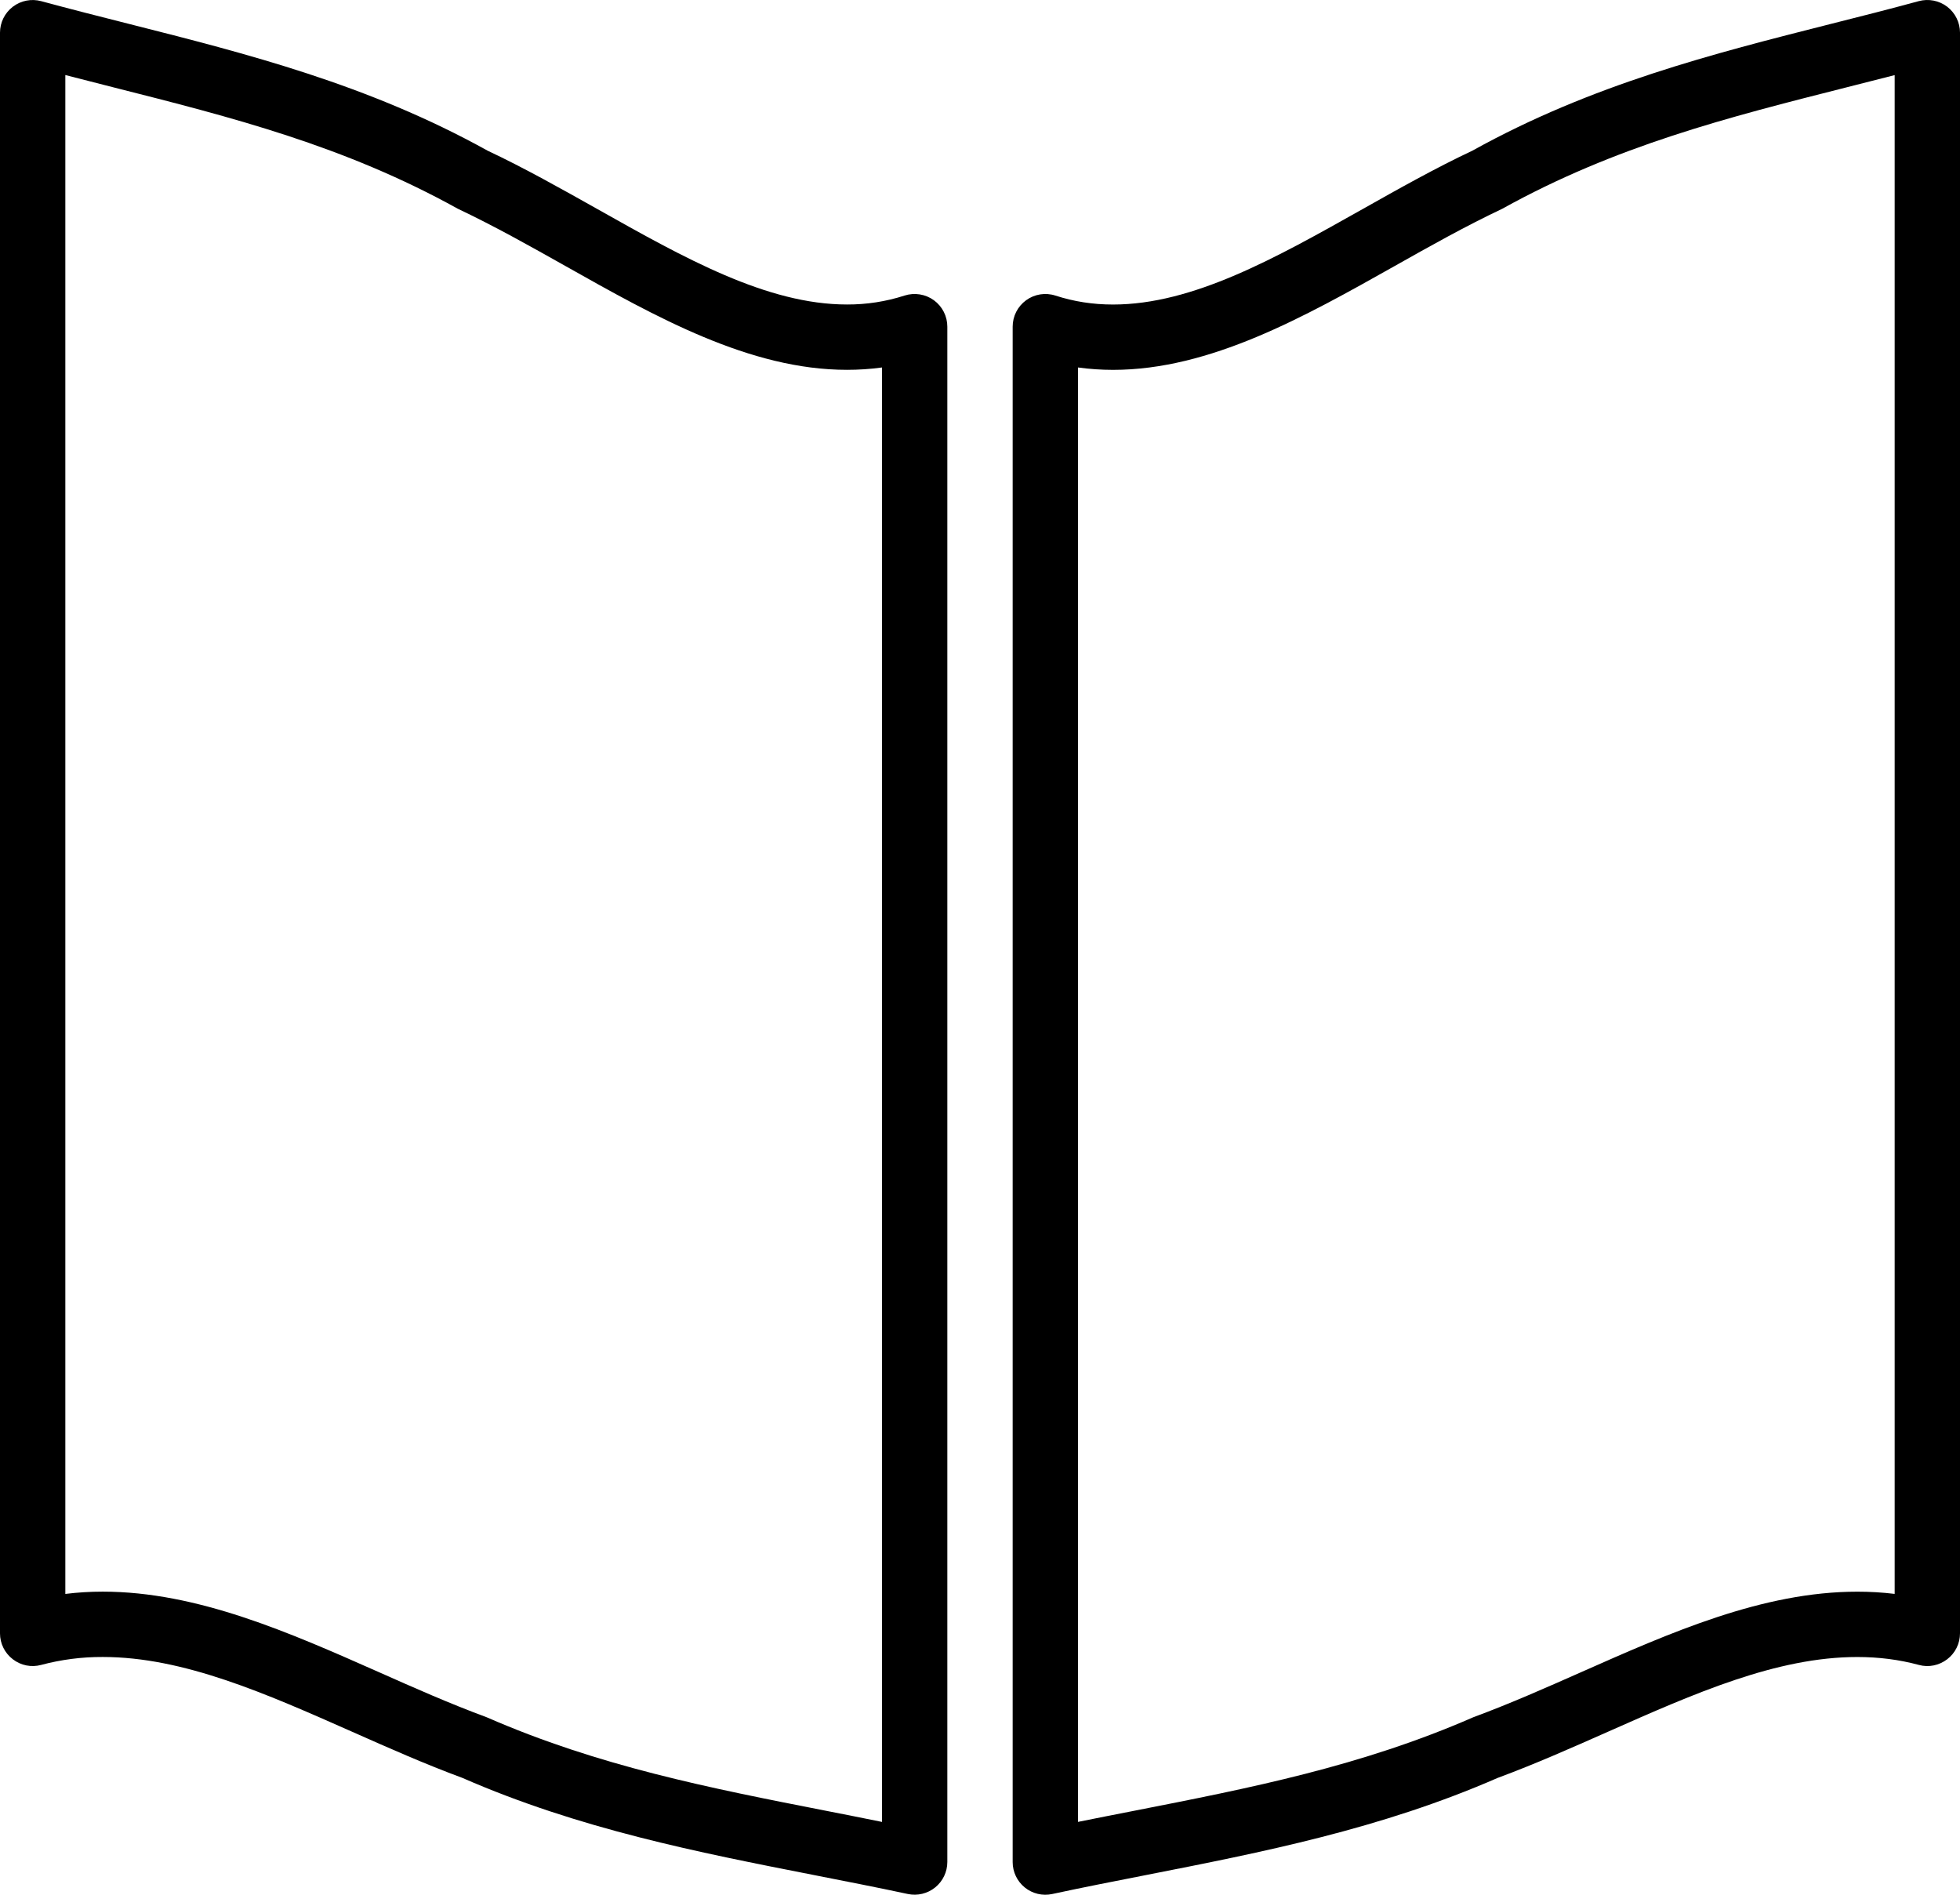
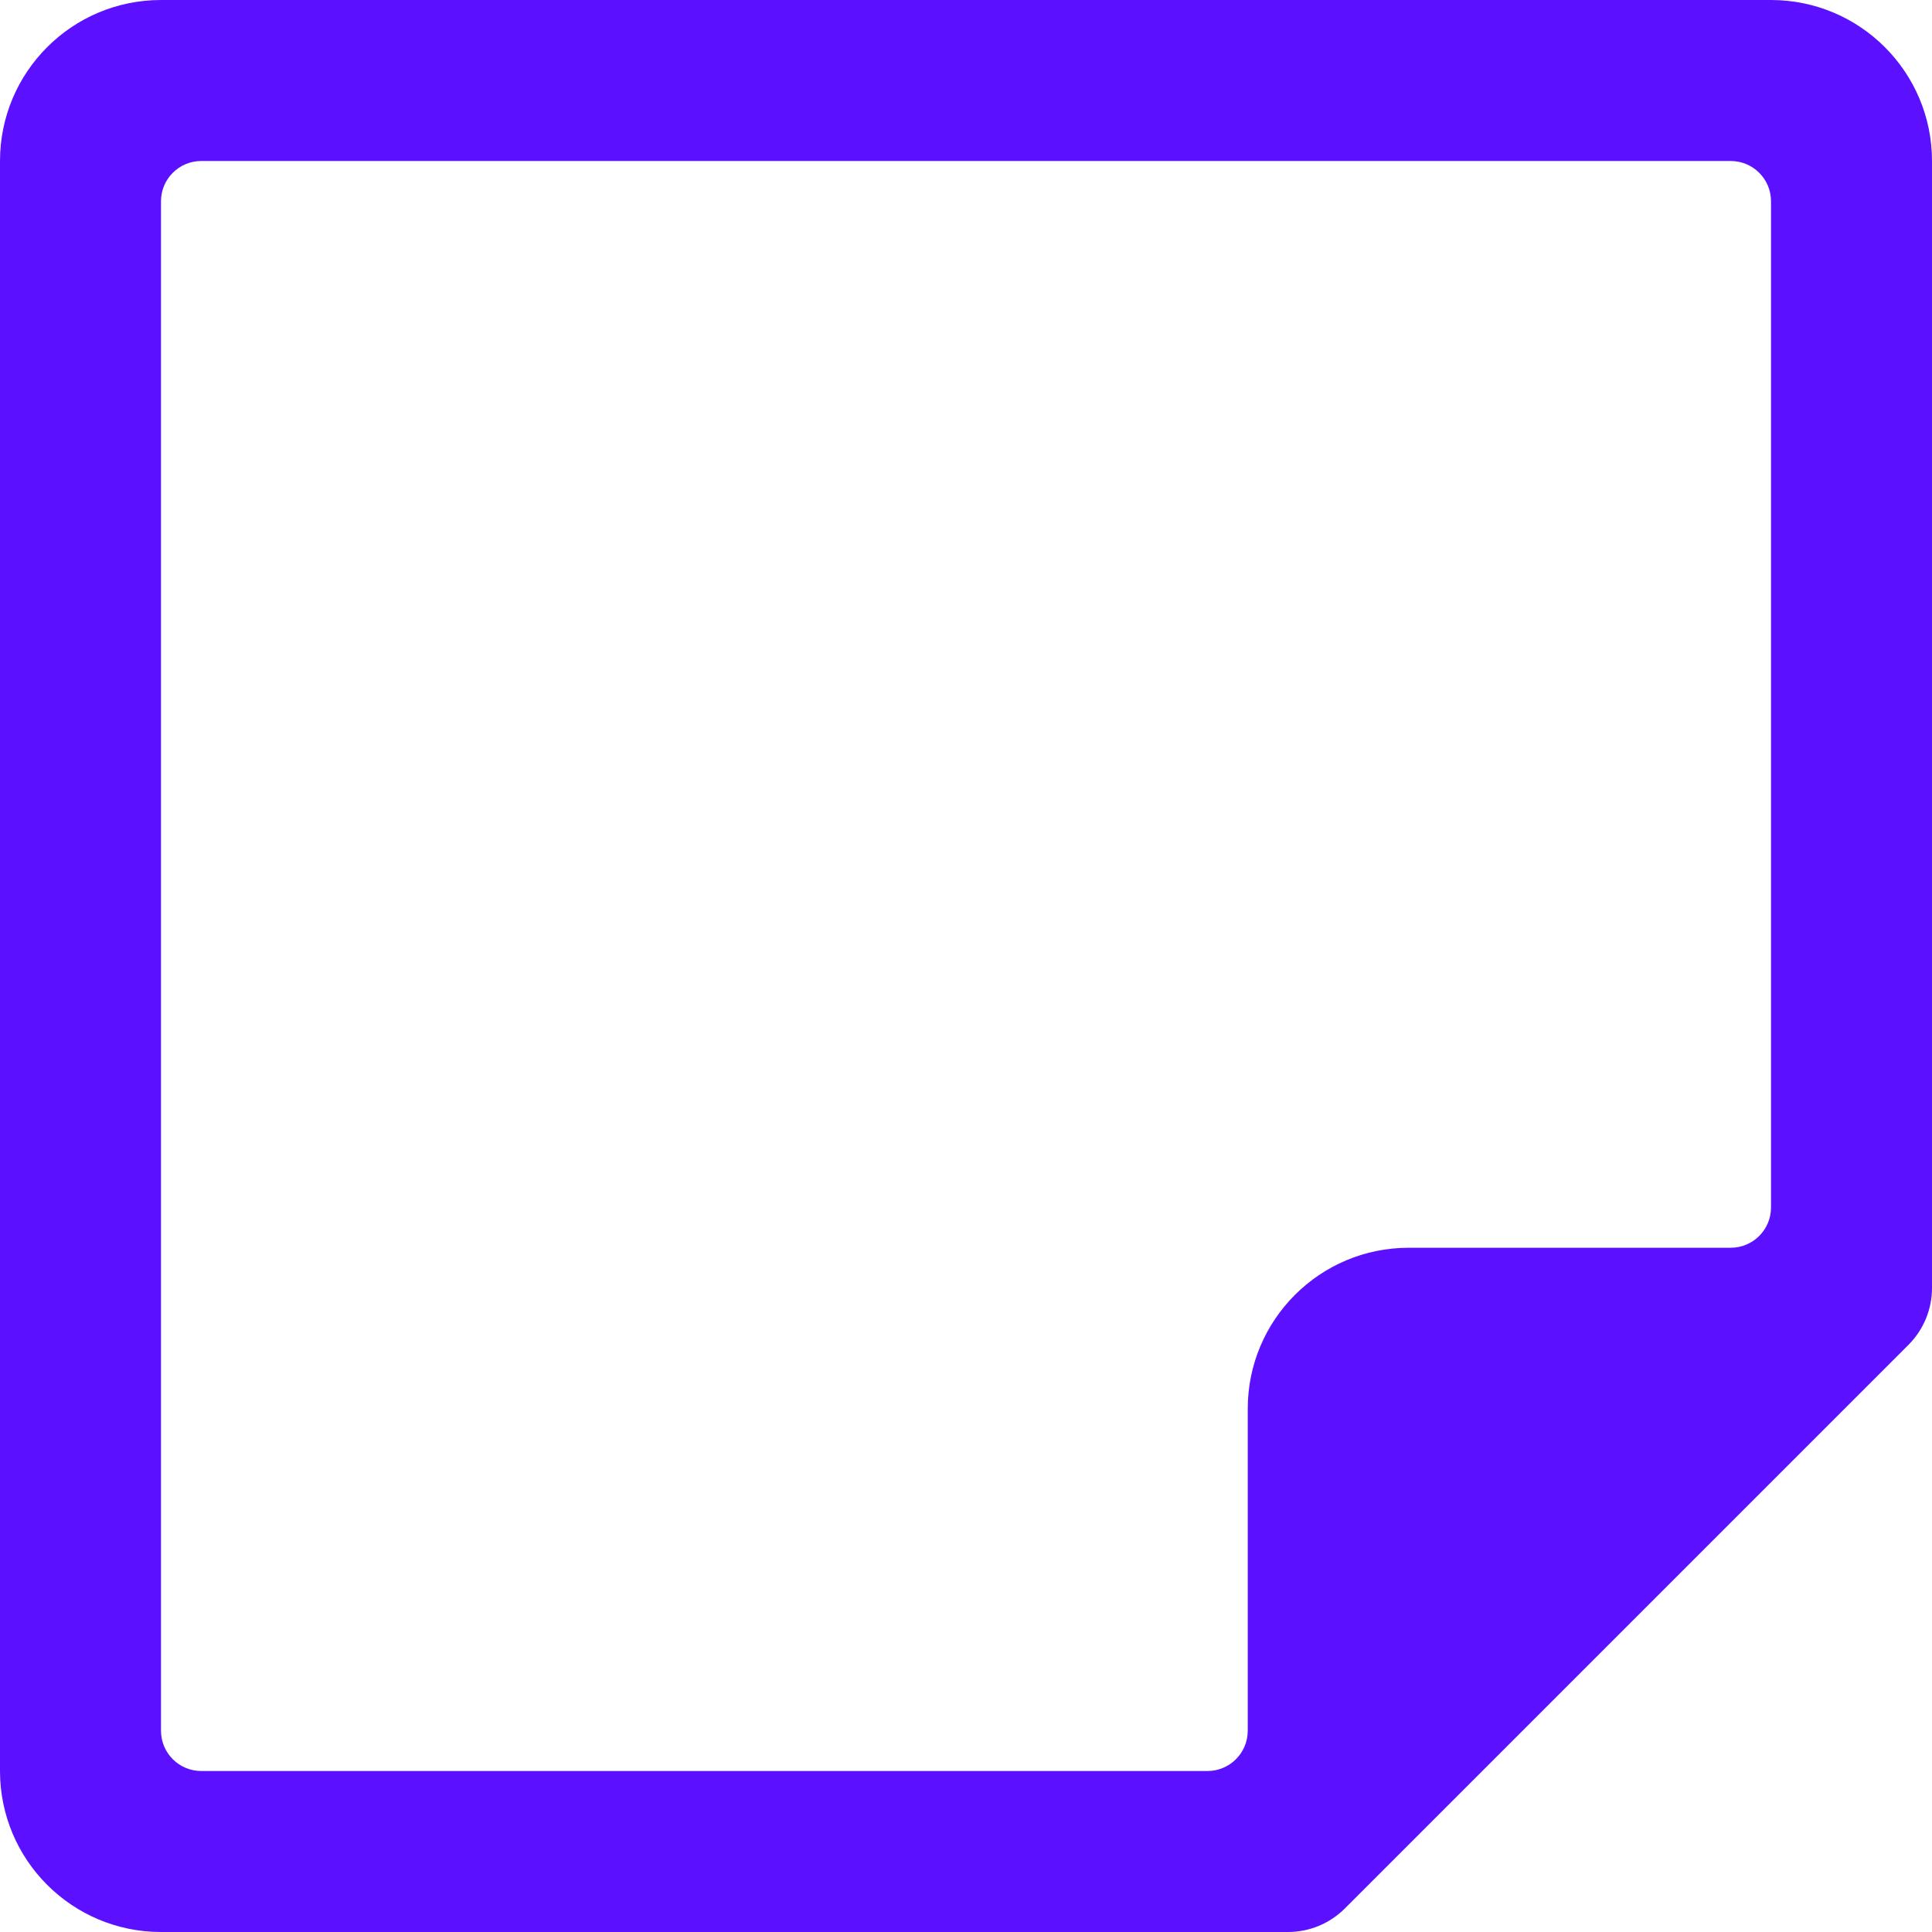
- <svg xmlns="http://www.w3.org/2000/svg" width="60" height="58">
-   <g fill-rule="evenodd">
-     <path d="M58 48.791a9.466 9.466 0 0 0-1.146-.068c-2.894 0-5.718 1.252-8.45 2.463-1.07.474-2.176.964-3.304 1.381-3.429 1.498-6.806 2.162-10.381 2.863-.573.112-1.146.224-1.719.34V11.249c.353.048.711.073 1.072.073 2.975 0 5.849-1.618 8.628-3.182 1.063-.599 2.162-1.217 3.285-1.748 3.48-1.931 6.91-2.799 10.541-3.718.492-.124.983-.248 1.474-.375v46.492zM59.607.205a1.003 1.003 0 0 0-.87-.17c-.9.245-1.8.473-2.702.7-3.595.91-7.312 1.851-10.961 3.877-1.13.532-2.262 1.169-3.355 1.785-2.672 1.504-5.197 2.925-7.647 2.925-.617 0-1.194-.09-1.764-.274A1 1 0 0 0 31 9.999V57a1 1 0 0 0 1.21.978c.965-.208 1.93-.396 2.894-.585 3.523-.692 7.167-1.407 10.742-2.969 1.133-.419 2.27-.923 3.369-1.41 2.658-1.178 5.169-2.291 7.639-2.291.662 0 1.279.079 1.887.242.299.083.62.016.867-.173a.997.997 0 0 0 .392-.793v-49c0-.311-.146-.605-.393-.794zM27 55.771c-.573-.117-1.146-.23-1.719-.342-3.575-.7-6.952-1.364-10.381-2.861-1.128-.417-2.234-.907-3.304-1.383-2.732-1.21-5.556-2.463-8.45-2.463-.386 0-.769.023-1.146.07V2.297c.491.127.982.252 1.474.377 3.631.919 7.061 1.787 10.541 3.716 1.123.532 2.222 1.15 3.285 1.748 2.779 1.566 5.653 3.183 8.628 3.183.361 0 .719-.024 1.072-.072v44.52zm1.589-46.58a1.008 1.008 0 0 0-.897-.144 5.655 5.655 0 0 1-1.764.274c-2.45 0-4.975-1.42-7.647-2.925-1.094-.614-2.225-1.252-3.355-1.784C11.277 2.587 7.56 1.646 3.965.736 3.063.508 2.163.28 1.263.036A1 1 0 0 0 0 1v49c0 .31.145.603.392.791a.99.99 0 0 0 .867.174 7.188 7.188 0 0 1 1.887-.243c2.47 0 4.981 1.114 7.639 2.291 1.099.488 2.236.992 3.369 1.41 3.575 1.563 7.219 2.279 10.742 2.97.964.19 1.929.377 2.894.584A1.002 1.002 0 0 0 29 57V10c0-.32-.153-.62-.411-.809z" />
-   </g>
+ <svg xmlns="http://www.w3.org/2000/svg" width="48" height="48">
+   <path d="M44 0H4a4 4 0 0 0-4 4v40a4 4 0 0 0 4 4h28a2 2 0 0 0 1.414-.586l14-14A2 2 0 0 0 48 32V4a4 4 0 0 0-4-4zM4 5a1 1 0 0 1 1-1h38a1 1 0 0 1 1 1v25a1 1 0 0 1-1 1h-8a4 4 0 0 0-4 4v8a1 1 0 0 1-1 1H5a1 1 0 0 1-1-1V5z" fill="#5B10FF" />
</svg>
